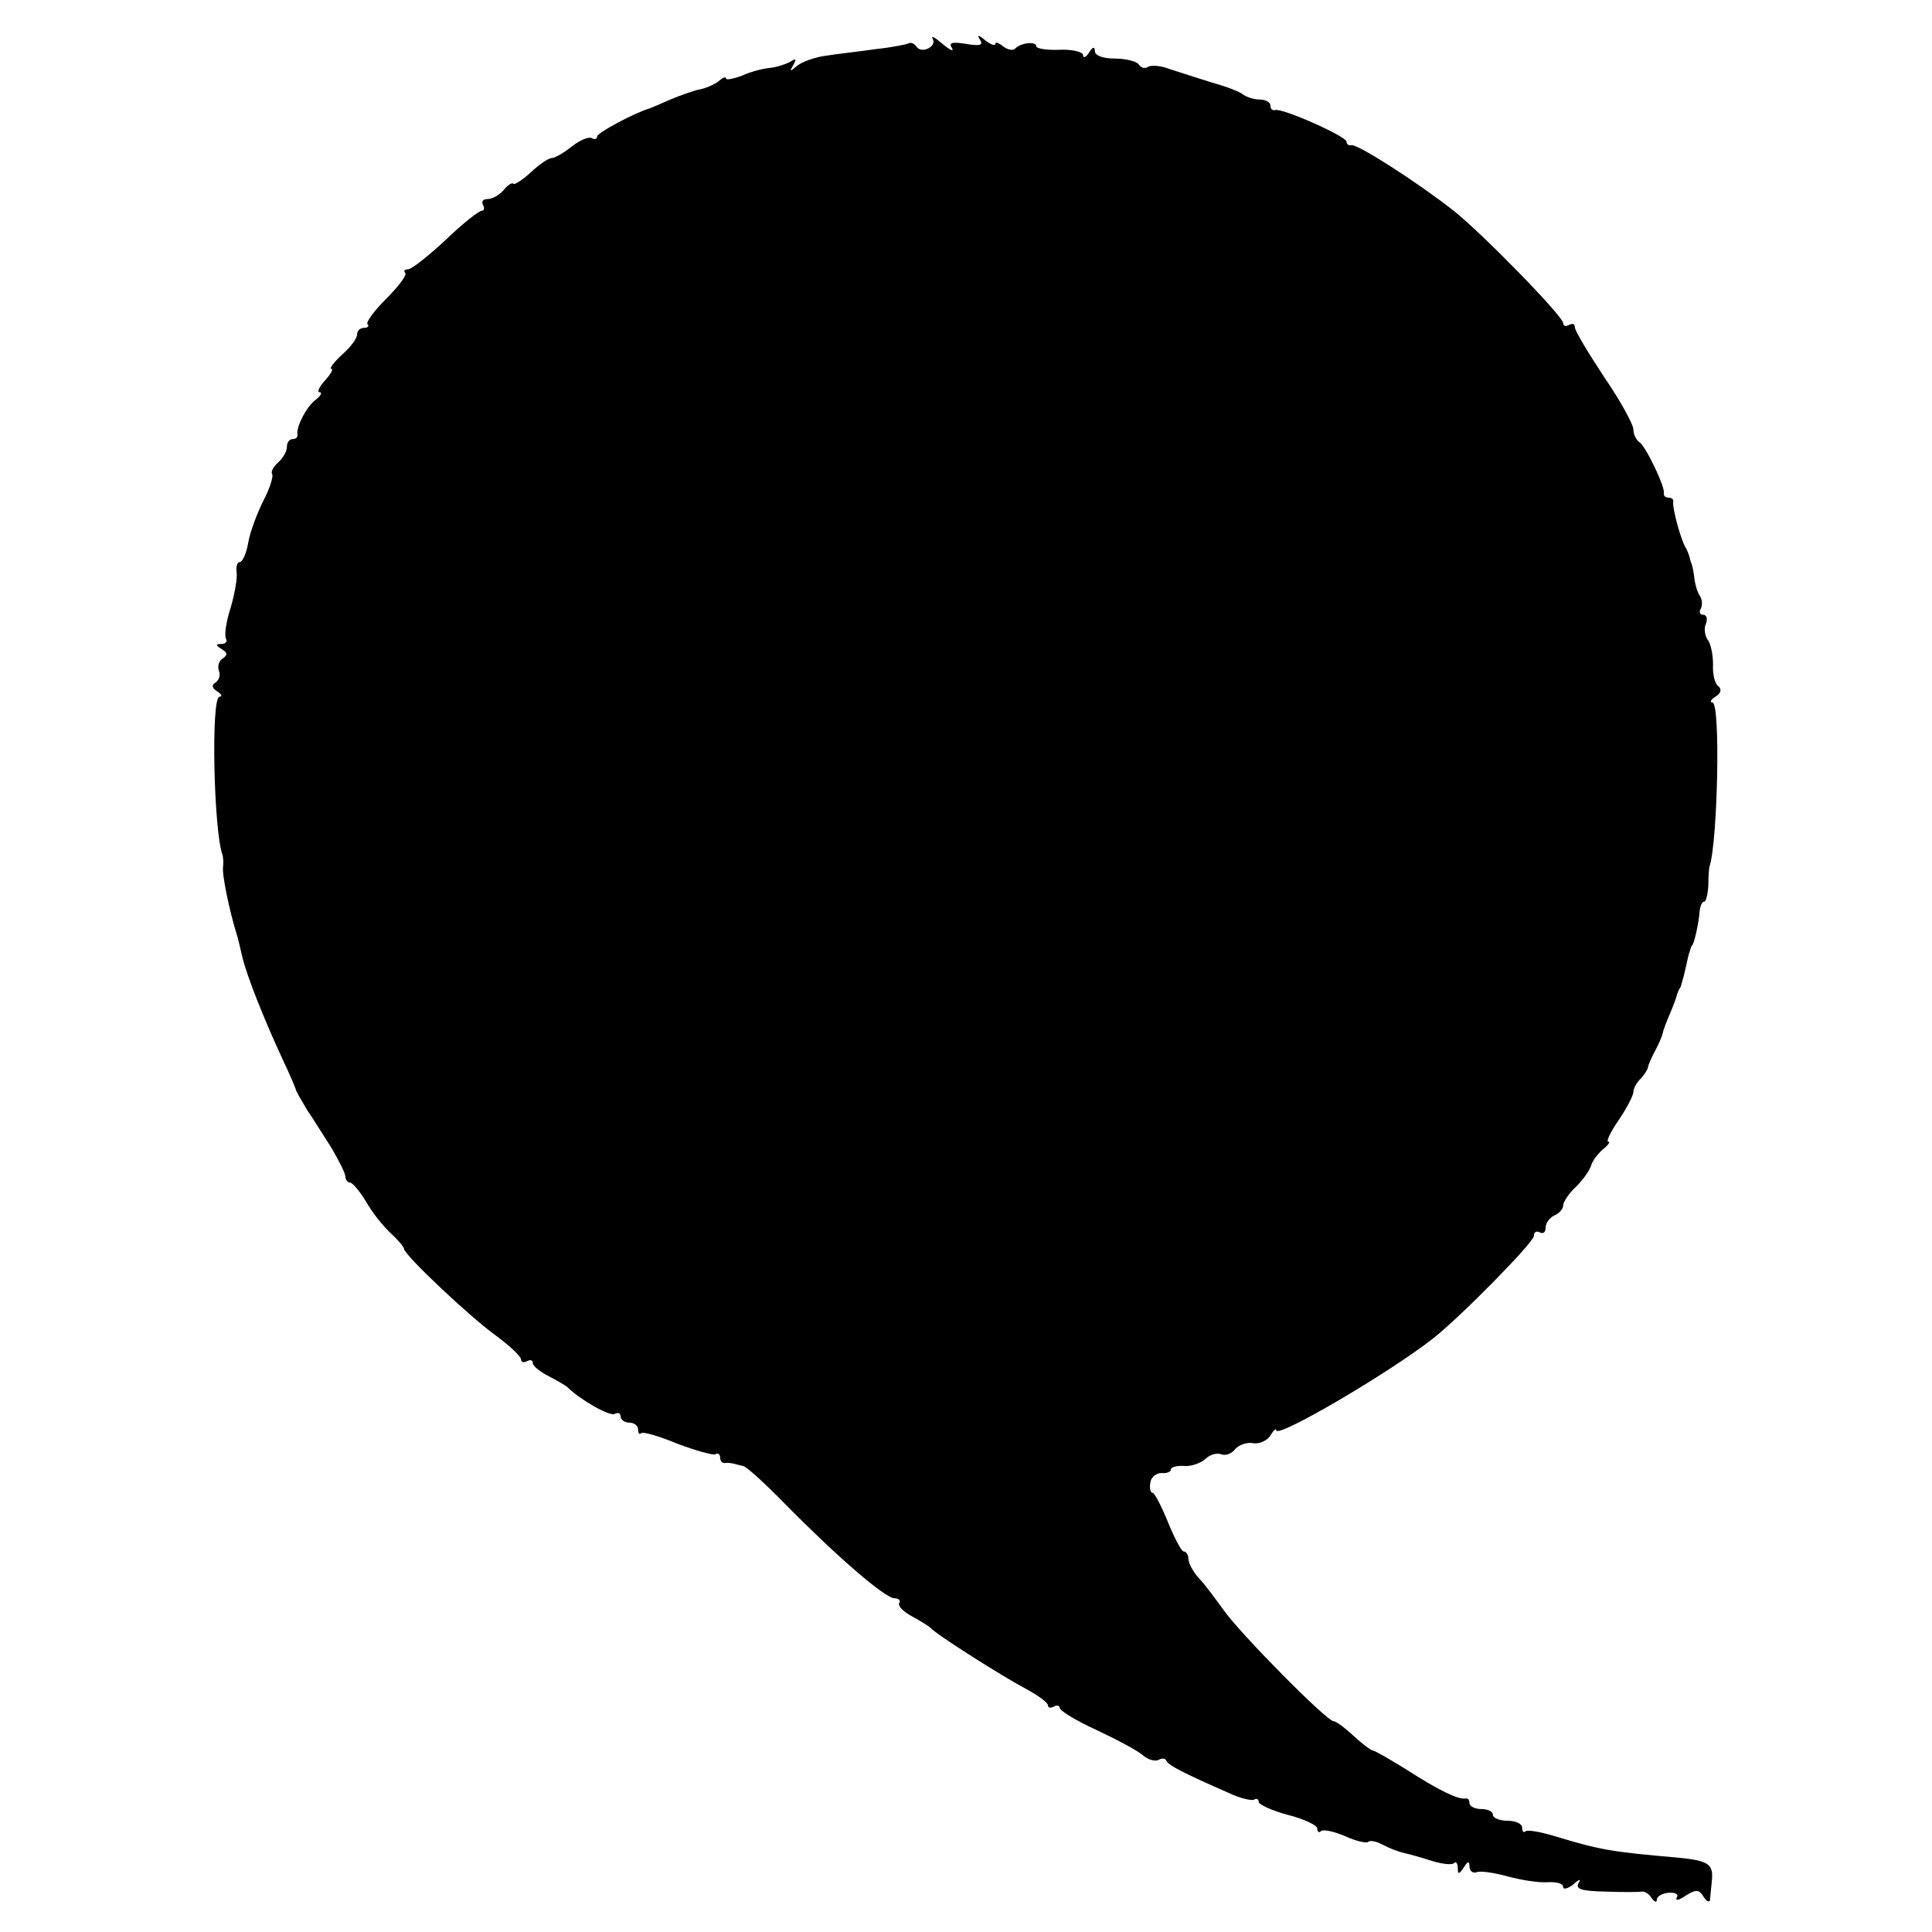
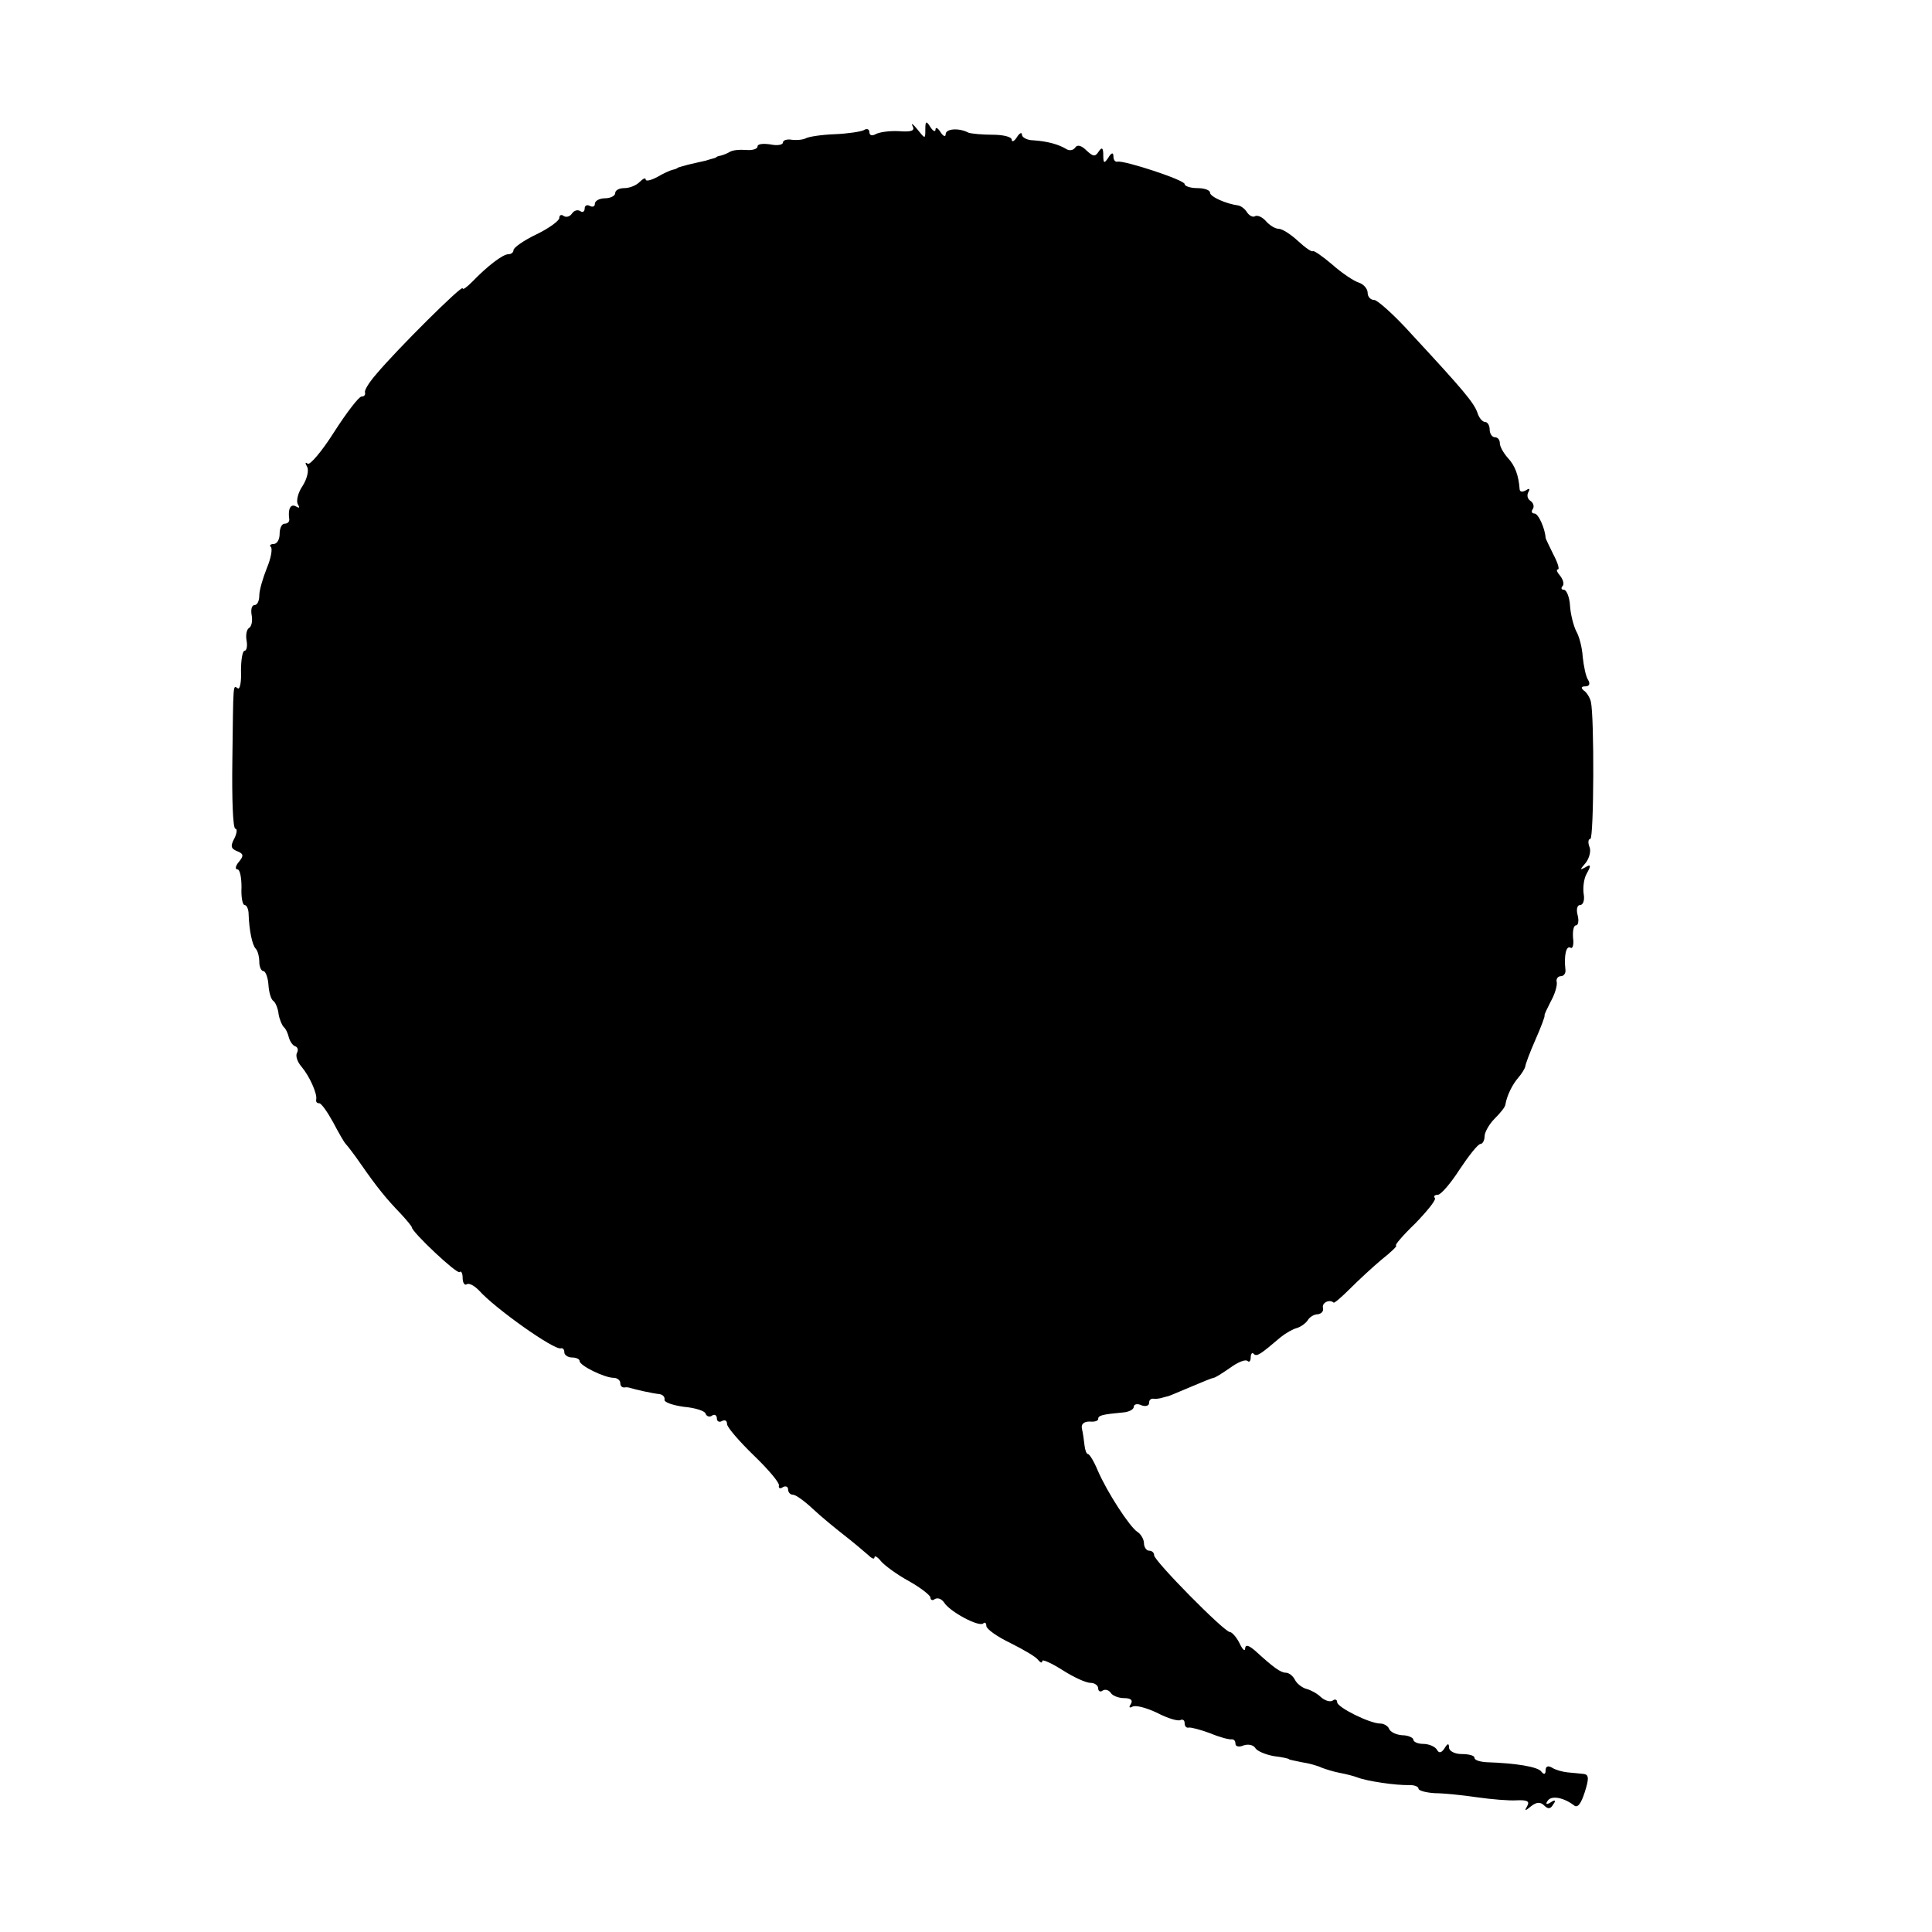
- <svg xmlns="http://www.w3.org/2000/svg" version="1.0" width="330pt" height="330pt" viewBox="0 0 330 330" preserveAspectRatio="xMidYMid meet">
-   <g transform="translate(0,330) scale(0.1,-0.1)" fill="#000000" stroke="none">
-     <path d="M1593 3234 c8 -14 -20 -27 -28 -13 -4 5 -9 7 -13 5 -4 -2 -29 -7 -57 -10 -27 -4 -65 -8 -83 -11 -18 -2 -41 -10 -50 -17 -13 -11 -14 -11 -7 1 6 11 5 12 -6 5 -8 -4 -23 -9 -34 -10 -11 -1 -32 -6 -47 -13 -16 -6 -28 -8 -28 -5 0 4 -6 1 -13 -5 -8 -6 -22 -12 -33 -14 -10 -2 -32 -10 -49 -17 -16 -7 -32 -14 -35 -15 -27 -8 -90 -42 -90 -48 0 -4 -4 -6 -9 -3 -5 3 -20 -3 -34 -14 -14 -11 -29 -20 -35 -20 -5 0 -21 -11 -35 -24 -14 -13 -28 -22 -30 -20 -2 3 -10 -2 -17 -11 -7 -8 -19 -15 -27 -15 -8 0 -11 -4 -8 -10 3 -5 2 -10 -2 -10 -5 0 -33 -22 -62 -50 -29 -27 -58 -50 -64 -50 -6 0 -8 -3 -5 -6 4 -3 -11 -23 -32 -44 -21 -21 -36 -41 -32 -44 3 -3 0 -6 -6 -6 -7 0 -12 -5 -12 -11 0 -7 -11 -22 -26 -35 -14 -13 -22 -24 -18 -24 4 0 -1 -9 -11 -20 -10 -11 -14 -20 -9 -20 5 0 2 -6 -7 -13 -16 -12 -33 -46 -31 -59 1 -5 -3 -8 -8 -8 -6 0 -10 -6 -10 -14 0 -7 -7 -19 -15 -26 -8 -7 -13 -16 -10 -20 2 -4 -4 -24 -15 -45 -11 -22 -23 -54 -26 -72 -3 -18 -10 -33 -14 -33 -5 0 -7 -8 -6 -17 2 -9 -3 -37 -10 -61 -8 -24 -11 -48 -8 -53 3 -5 -1 -9 -8 -9 -10 0 -10 -2 1 -9 10 -6 10 -10 1 -16 -6 -4 -9 -13 -6 -21 3 -7 0 -16 -6 -20 -7 -4 -6 -9 3 -15 8 -5 9 -9 4 -9 -15 0 -10 -229 5 -270 1 -3 2 -12 1 -21 -2 -13 11 -75 23 -114 2 -5 6 -23 10 -40 8 -33 37 -106 69 -175 12 -25 21 -47 22 -50 0 -3 9 -18 19 -35 11 -16 30 -47 43 -67 12 -21 23 -42 23 -48 0 -5 4 -10 8 -10 4 0 16 -14 27 -32 10 -18 29 -42 42 -54 13 -12 23 -24 23 -27 0 -10 113 -117 158 -149 23 -17 42 -35 42 -40 0 -5 5 -6 10 -3 6 3 10 2 10 -3 0 -5 12 -15 28 -23 15 -8 29 -16 32 -19 21 -21 72 -50 80 -45 6 3 10 1 10 -4 0 -6 7 -11 15 -11 8 0 15 -5 15 -12 0 -6 2 -9 5 -6 3 3 31 -5 62 -18 32 -12 61 -20 65 -18 4 3 8 0 8 -5 0 -6 3 -10 8 -10 4 1 10 0 15 -1 4 -1 11 -3 16 -4 5 0 38 -30 73 -66 90 -91 170 -160 186 -160 7 0 11 -4 8 -8 -3 -5 7 -15 22 -23 15 -8 29 -17 32 -20 8 -10 123 -83 163 -104 20 -11 37 -23 37 -28 0 -4 4 -5 10 -2 5 3 10 2 10 -2 0 -5 28 -22 63 -38 34 -16 70 -35 79 -43 9 -8 21 -11 27 -8 5 3 11 3 13 -1 3 -8 28 -21 108 -56 19 -9 38 -13 42 -11 4 3 8 1 8 -4 0 -4 23 -15 50 -22 28 -7 50 -18 50 -23 0 -6 3 -8 6 -5 3 4 22 0 41 -8 19 -9 38 -13 40 -10 3 3 14 1 25 -5 11 -6 27 -12 36 -14 9 -2 31 -8 49 -14 17 -5 34 -7 37 -3 3 3 6 -1 6 -9 0 -11 2 -11 10 1 7 11 10 12 10 2 0 -8 6 -12 12 -10 7 3 31 -1 53 -7 22 -6 52 -11 68 -10 15 1 27 -2 27 -8 0 -5 8 -3 17 4 11 10 14 10 9 2 -5 -10 6 -13 46 -14 29 -1 57 -1 62 0 5 1 13 -4 17 -11 5 -7 9 -8 9 -3 0 6 9 11 20 12 12 1 18 -3 14 -8 -3 -6 4 -5 15 3 18 11 23 11 31 -2 5 -8 10 -10 11 -5 0 6 2 20 3 33 3 28 -6 34 -58 39 -114 10 -132 13 -208 36 -26 8 -49 12 -52 9 -4 -3 -6 0 -6 6 0 7 -11 12 -25 12 -14 0 -25 5 -25 10 0 6 -9 10 -20 10 -11 0 -20 5 -20 10 0 6 -3 9 -7 8 -12 -2 -44 13 -100 49 -29 18 -55 33 -58 33 -3 0 -18 11 -33 25 -15 14 -30 25 -34 25 -12 0 -161 151 -188 190 -14 19 -32 44 -42 54 -10 11 -18 26 -18 33 0 7 -4 13 -8 13 -4 0 -16 23 -27 50 -11 27 -23 50 -26 50 -4 0 -6 8 -4 18 1 9 10 16 19 16 9 -1 16 2 16 6 0 4 10 7 23 6 12 -1 28 5 36 12 7 7 19 11 27 8 7 -3 18 1 24 9 6 7 20 12 30 10 11 -2 24 4 30 13 5 9 10 13 10 9 0 -15 193 98 268 157 47 37 172 164 172 175 0 7 5 9 10 6 6 -3 10 0 10 8 0 8 7 17 15 21 8 3 15 11 15 17 0 6 10 21 23 33 12 12 23 28 25 36 2 7 11 19 20 27 9 7 13 13 9 13 -4 0 4 17 18 37 14 21 25 42 25 48 0 6 6 17 13 23 6 7 12 16 12 20 1 4 6 16 12 27 6 11 12 25 13 30 1 6 7 21 13 35 6 14 11 28 12 33 2 4 3 8 5 10 1 1 3 10 6 20 2 9 6 25 8 35 3 9 5 17 6 17 3 0 12 39 13 58 1 9 4 17 8 17 3 0 6 12 7 28 0 15 1 29 2 32 14 42 19 280 5 280 -5 0 -3 5 5 10 10 6 11 13 5 18 -6 4 -10 21 -9 37 0 17 -4 36 -9 42 -5 7 -7 20 -3 28 3 8 1 15 -5 15 -6 0 -7 5 -4 10 3 6 3 16 -2 23 -4 6 -8 20 -9 30 -1 9 -3 19 -4 22 -1 3 -3 8 -4 13 -1 4 -4 12 -7 17 -8 13 -23 68 -21 78 1 4 -3 7 -8 7 -5 0 -9 3 -8 8 2 11 -31 80 -42 87 -5 3 -10 13 -10 21 0 9 -22 49 -50 90 -27 41 -50 79 -50 85 0 6 -4 7 -10 4 -5 -3 -10 -2 -10 3 0 12 -140 155 -187 192 -61 48 -165 115 -175 112 -5 -1 -8 2 -8 6 0 9 -110 58 -122 54 -5 -1 -8 2 -8 8 0 5 -8 10 -18 10 -10 0 -22 4 -28 8 -5 5 -29 14 -54 21 -25 8 -57 18 -72 23 -15 6 -31 7 -37 4 -5 -4 -12 -2 -16 4 -3 5 -22 10 -41 10 -20 0 -34 5 -34 13 0 8 -4 7 -10 -3 -5 -8 -10 -10 -10 -4 0 5 -18 10 -40 9 -22 -1 -40 2 -40 6 0 9 -27 6 -36 -4 -4 -4 -13 -2 -21 4 -7 6 -13 8 -13 4 0 -4 -8 -1 -17 6 -12 10 -15 10 -9 1 6 -9 0 -11 -24 -7 -24 4 -30 2 -24 -7 4 -7 -3 -4 -16 7 -13 11 -20 15 -17 9z" />
+ <svg xmlns="http://www.w3.org/2000/svg" version="1.0" width="380pt" height="380pt" viewBox="0 0 380 380" preserveAspectRatio="xMidYMid meet">
+   <g transform="translate(0,380) scale(0.1,-0.1)" fill="#000000" stroke="none">
+     <path d="M1795 3552 c5 -9 -2 -12 -27 -10 -19 1 -39 -2 -46 -6 -7 -4 -12 -2 -12 4 0 6 -5 8 -11 4 -6 -3 -32 -7 -58 -8 -26 -1 -51 -5 -56 -8 -6 -3 -18 -4 -27 -3 -10 2 -18 -1 -18 -5 0 -5 -11 -7 -25 -4 -14 2 -25 1 -25 -4 0 -5 -10 -8 -22 -7 -13 1 -27 0 -33 -4 -5 -3 -13 -6 -17 -7 -5 -1 -9 -2 -10 -4 -2 -1 -11 -3 -20 -6 -10 -2 -26 -6 -35 -8 -10 -3 -19 -5 -20 -6 -2 -2 -6 -3 -10 -4 -5 -1 -18 -7 -30 -14 -13 -7 -23 -9 -23 -5 0 4 -5 2 -12 -5 -7 -7 -20 -12 -30 -12 -10 0 -18 -4 -18 -10 0 -5 -9 -10 -20 -10 -11 0 -20 -5 -20 -11 0 -5 -4 -7 -10 -4 -5 3 -10 1 -10 -5 0 -6 -4 -9 -9 -5 -5 3 -12 1 -16 -5 -4 -6 -11 -8 -16 -5 -5 4 -9 2 -9 -4 0 -5 -20 -20 -45 -32 -25 -12 -45 -26 -45 -31 0 -4 -4 -8 -10 -8 -11 0 -41 -23 -71 -54 -11 -11 -19 -17 -19 -13 0 8 -129 -120 -170 -169 -14 -16 -24 -32 -22 -36 1 -5 -2 -8 -7 -8 -5 0 -29 -31 -54 -70 -24 -38 -48 -66 -52 -62 -5 4 -5 1 -1 -6 4 -7 0 -24 -9 -38 -9 -13 -13 -30 -9 -36 4 -7 3 -8 -4 -4 -11 6 -16 -6 -13 -26 0 -5 -4 -8 -9 -8 -6 0 -10 -9 -10 -20 0 -11 -5 -20 -12 -20 -6 0 -9 -3 -5 -6 3 -4 0 -22 -8 -41 -8 -20 -15 -44 -15 -54 0 -11 -4 -19 -9 -19 -6 0 -8 -9 -6 -20 2 -11 0 -22 -5 -25 -5 -3 -7 -14 -5 -25 2 -11 0 -20 -4 -20 -4 0 -7 -18 -7 -39 1 -22 -2 -37 -6 -35 -10 6 -9 17 -11 -143 -1 -73 1 -133 6 -133 4 0 3 -9 -2 -19 -8 -15 -7 -20 5 -25 13 -5 14 -9 4 -21 -7 -8 -8 -15 -3 -15 5 0 8 -16 8 -35 -1 -19 2 -35 6 -35 4 0 8 -8 8 -18 1 -31 7 -61 14 -68 4 -4 7 -16 7 -26 0 -10 4 -18 8 -18 4 0 9 -12 10 -27 1 -15 5 -29 10 -32 4 -3 9 -15 10 -26 2 -11 7 -22 10 -25 4 -3 8 -12 10 -20 2 -8 8 -17 13 -18 5 -2 6 -8 3 -13 -3 -6 1 -18 9 -27 16 -19 31 -53 29 -64 -1 -5 1 -8 6 -8 4 0 16 -17 27 -37 11 -21 22 -40 25 -43 3 -3 17 -21 30 -40 32 -46 50 -68 78 -97 12 -13 22 -25 22 -27 0 -9 89 -93 94 -88 3 3 6 -2 6 -12 0 -9 4 -15 8 -12 5 3 15 -3 24 -12 31 -35 148 -118 161 -114 4 1 7 -2 7 -8 0 -5 7 -10 15 -10 8 0 15 -3 15 -7 0 -9 49 -33 67 -33 7 0 13 -5 13 -10 0 -6 3 -9 8 -9 4 1 9 0 12 -1 9 -3 45 -11 57 -12 7 -1 11 -6 10 -11 -1 -5 16 -11 38 -14 22 -2 42 -8 43 -14 2 -5 8 -7 13 -3 5 3 9 0 9 -6 0 -6 5 -8 10 -5 6 3 10 1 10 -6 0 -6 24 -34 53 -62 28 -27 51 -54 49 -59 -1 -5 2 -7 8 -3 5 3 10 1 10 -4 0 -6 4 -11 10 -11 5 0 22 -12 39 -28 16 -15 44 -38 62 -52 18 -14 38 -31 46 -38 7 -7 13 -10 13 -5 0 4 6 1 13 -8 7 -8 31 -26 55 -39 23 -13 42 -28 42 -32 0 -5 4 -7 9 -3 6 3 13 0 18 -7 11 -18 69 -49 77 -41 3 3 6 1 6 -5 0 -6 21 -21 48 -34 26 -13 50 -27 54 -33 4 -5 8 -7 8 -2 0 4 18 -4 40 -18 22 -14 46 -25 55 -25 8 0 15 -5 15 -11 0 -5 4 -8 9 -4 5 3 12 1 16 -5 3 -5 15 -10 26 -10 13 0 18 -4 13 -12 -4 -6 -3 -8 3 -5 6 4 28 -2 49 -12 21 -11 42 -17 46 -14 5 2 8 -1 8 -6 0 -6 3 -10 8 -9 4 1 23 -4 42 -11 19 -8 38 -13 43 -12 4 0 7 -3 7 -9 0 -5 7 -7 16 -3 9 3 19 1 23 -5 3 -6 20 -13 36 -16 17 -2 30 -5 30 -6 0 -1 11 -3 25 -6 14 -2 32 -7 40 -11 8 -3 24 -8 35 -10 11 -2 27 -6 35 -9 17 -7 76 -16 103 -15 9 0 17 -3 17 -7 0 -4 15 -8 33 -9 17 0 55 -4 82 -8 28 -4 63 -7 78 -6 21 1 26 -2 21 -11 -6 -10 -5 -11 7 -1 11 9 19 9 26 2 8 -8 13 -7 18 2 6 8 4 10 -5 4 -8 -5 -11 -4 -6 3 7 11 31 7 52 -9 7 -6 14 4 21 26 9 28 8 35 -3 36 -8 1 -22 2 -31 3 -10 1 -24 5 -30 9 -8 5 -13 3 -13 -5 0 -8 -3 -9 -8 -3 -6 10 -50 17 -109 19 -13 1 -23 4 -23 9 0 4 -11 7 -25 7 -14 0 -25 6 -25 13 0 9 -3 8 -9 -2 -6 -9 -11 -10 -15 -2 -4 6 -16 11 -27 11 -10 0 -19 4 -19 8 0 4 -10 9 -22 9 -13 1 -24 7 -26 13 -2 5 -10 10 -17 10 -21 0 -85 32 -85 42 0 5 -4 7 -9 3 -5 -3 -15 0 -23 7 -7 7 -20 14 -28 16 -8 2 -19 10 -23 18 -4 8 -12 14 -18 14 -10 0 -24 10 -60 43 -13 11 -19 13 -20 5 0 -7 -5 -3 -11 10 -6 12 -15 22 -19 22 -11 0 -149 140 -149 151 0 5 -4 9 -10 9 -5 0 -10 7 -10 15 0 7 -6 18 -13 22 -15 10 -59 77 -78 121 -7 17 -16 32 -19 32 -3 0 -6 8 -7 18 -1 9 -3 24 -5 32 -2 9 4 14 15 14 9 -1 17 1 17 5 0 7 7 9 50 13 11 1 20 6 20 11 0 5 7 7 15 3 8 -3 15 -1 15 4 0 6 3 9 8 9 4 -1 10 0 15 1 4 1 10 3 15 4 4 1 24 10 46 19 21 9 41 17 43 17 3 0 17 9 33 20 15 11 30 17 34 13 3 -3 6 0 6 7 0 7 3 11 6 7 6 -6 13 -1 53 33 10 8 24 16 32 18 7 2 17 9 21 15 4 7 13 12 20 12 7 1 12 6 10 13 -2 10 13 17 21 10 1 -2 16 11 32 27 17 17 45 43 63 58 19 15 31 27 28 27 -4 0 13 20 38 44 24 25 42 47 38 50 -3 3 0 6 6 6 6 0 25 22 43 50 18 27 36 50 41 50 4 0 8 7 8 15 0 8 9 24 20 35 11 11 21 23 21 28 3 17 13 38 25 52 7 8 13 18 14 22 0 4 9 28 20 53 11 25 19 46 18 48 -1 1 5 13 12 27 8 14 13 31 12 38 -2 6 2 12 8 12 6 0 10 6 9 13 -3 26 1 48 10 43 4 -3 7 6 5 19 -1 14 1 25 6 25 4 0 6 9 3 20 -3 11 -1 20 5 20 6 0 9 10 7 21 -2 12 0 31 6 41 9 16 8 19 -3 12 -11 -6 -11 -5 1 9 7 9 11 24 7 32 -3 8 -2 15 2 15 7 0 8 241 1 270 -2 8 -8 18 -14 22 -6 5 -5 8 3 8 8 0 10 5 6 12 -5 7 -9 28 -11 46 -1 18 -7 41 -13 51 -5 10 -11 33 -12 50 -1 17 -7 31 -12 31 -5 0 -6 3 -3 7 4 3 2 12 -4 20 -6 7 -9 13 -5 13 4 0 0 13 -9 30 -8 16 -15 31 -15 32 -1 18 -14 48 -22 48 -5 0 -7 4 -3 9 3 5 1 12 -5 16 -6 4 -7 11 -4 17 4 7 2 8 -4 4 -7 -4 -12 -4 -13 1 -2 28 -9 47 -23 62 -9 10 -16 23 -16 29 0 7 -4 12 -10 12 -5 0 -10 7 -10 15 0 8 -4 15 -9 15 -5 0 -12 8 -15 18 -7 20 -28 45 -129 154 -34 38 -68 68 -74 68 -7 0 -13 6 -13 14 0 8 -8 17 -17 20 -10 3 -34 19 -53 36 -19 16 -36 28 -38 26 -2 -2 -15 7 -29 20 -14 13 -31 24 -38 24 -7 0 -18 7 -25 15 -7 8 -16 12 -21 10 -4 -3 -11 0 -16 7 -4 7 -12 13 -18 14 -23 3 -55 17 -55 25 0 5 -11 9 -25 9 -14 0 -25 4 -25 8 0 8 -119 47 -132 44 -5 -1 -8 4 -8 10 0 9 -4 8 -10 -2 -8 -12 -10 -12 -10 5 0 15 -3 16 -9 7 -7 -11 -11 -10 -24 2 -10 10 -18 12 -22 6 -4 -6 -12 -7 -18 -3 -15 9 -36 15 -64 17 -13 0 -23 6 -23 11 0 6 -5 3 -10 -5 -5 -8 -10 -10 -10 -5 0 6 -17 10 -38 10 -20 0 -41 2 -47 4 -19 10 -45 8 -45 -3 0 -6 -5 -4 -10 4 -5 8 -10 11 -10 5 0 -5 -5 -3 -10 5 -8 13 -10 12 -10 -4 0 -20 0 -20 -16 0 -8 10 -13 13 -9 6z" />
  </g>
</svg>
